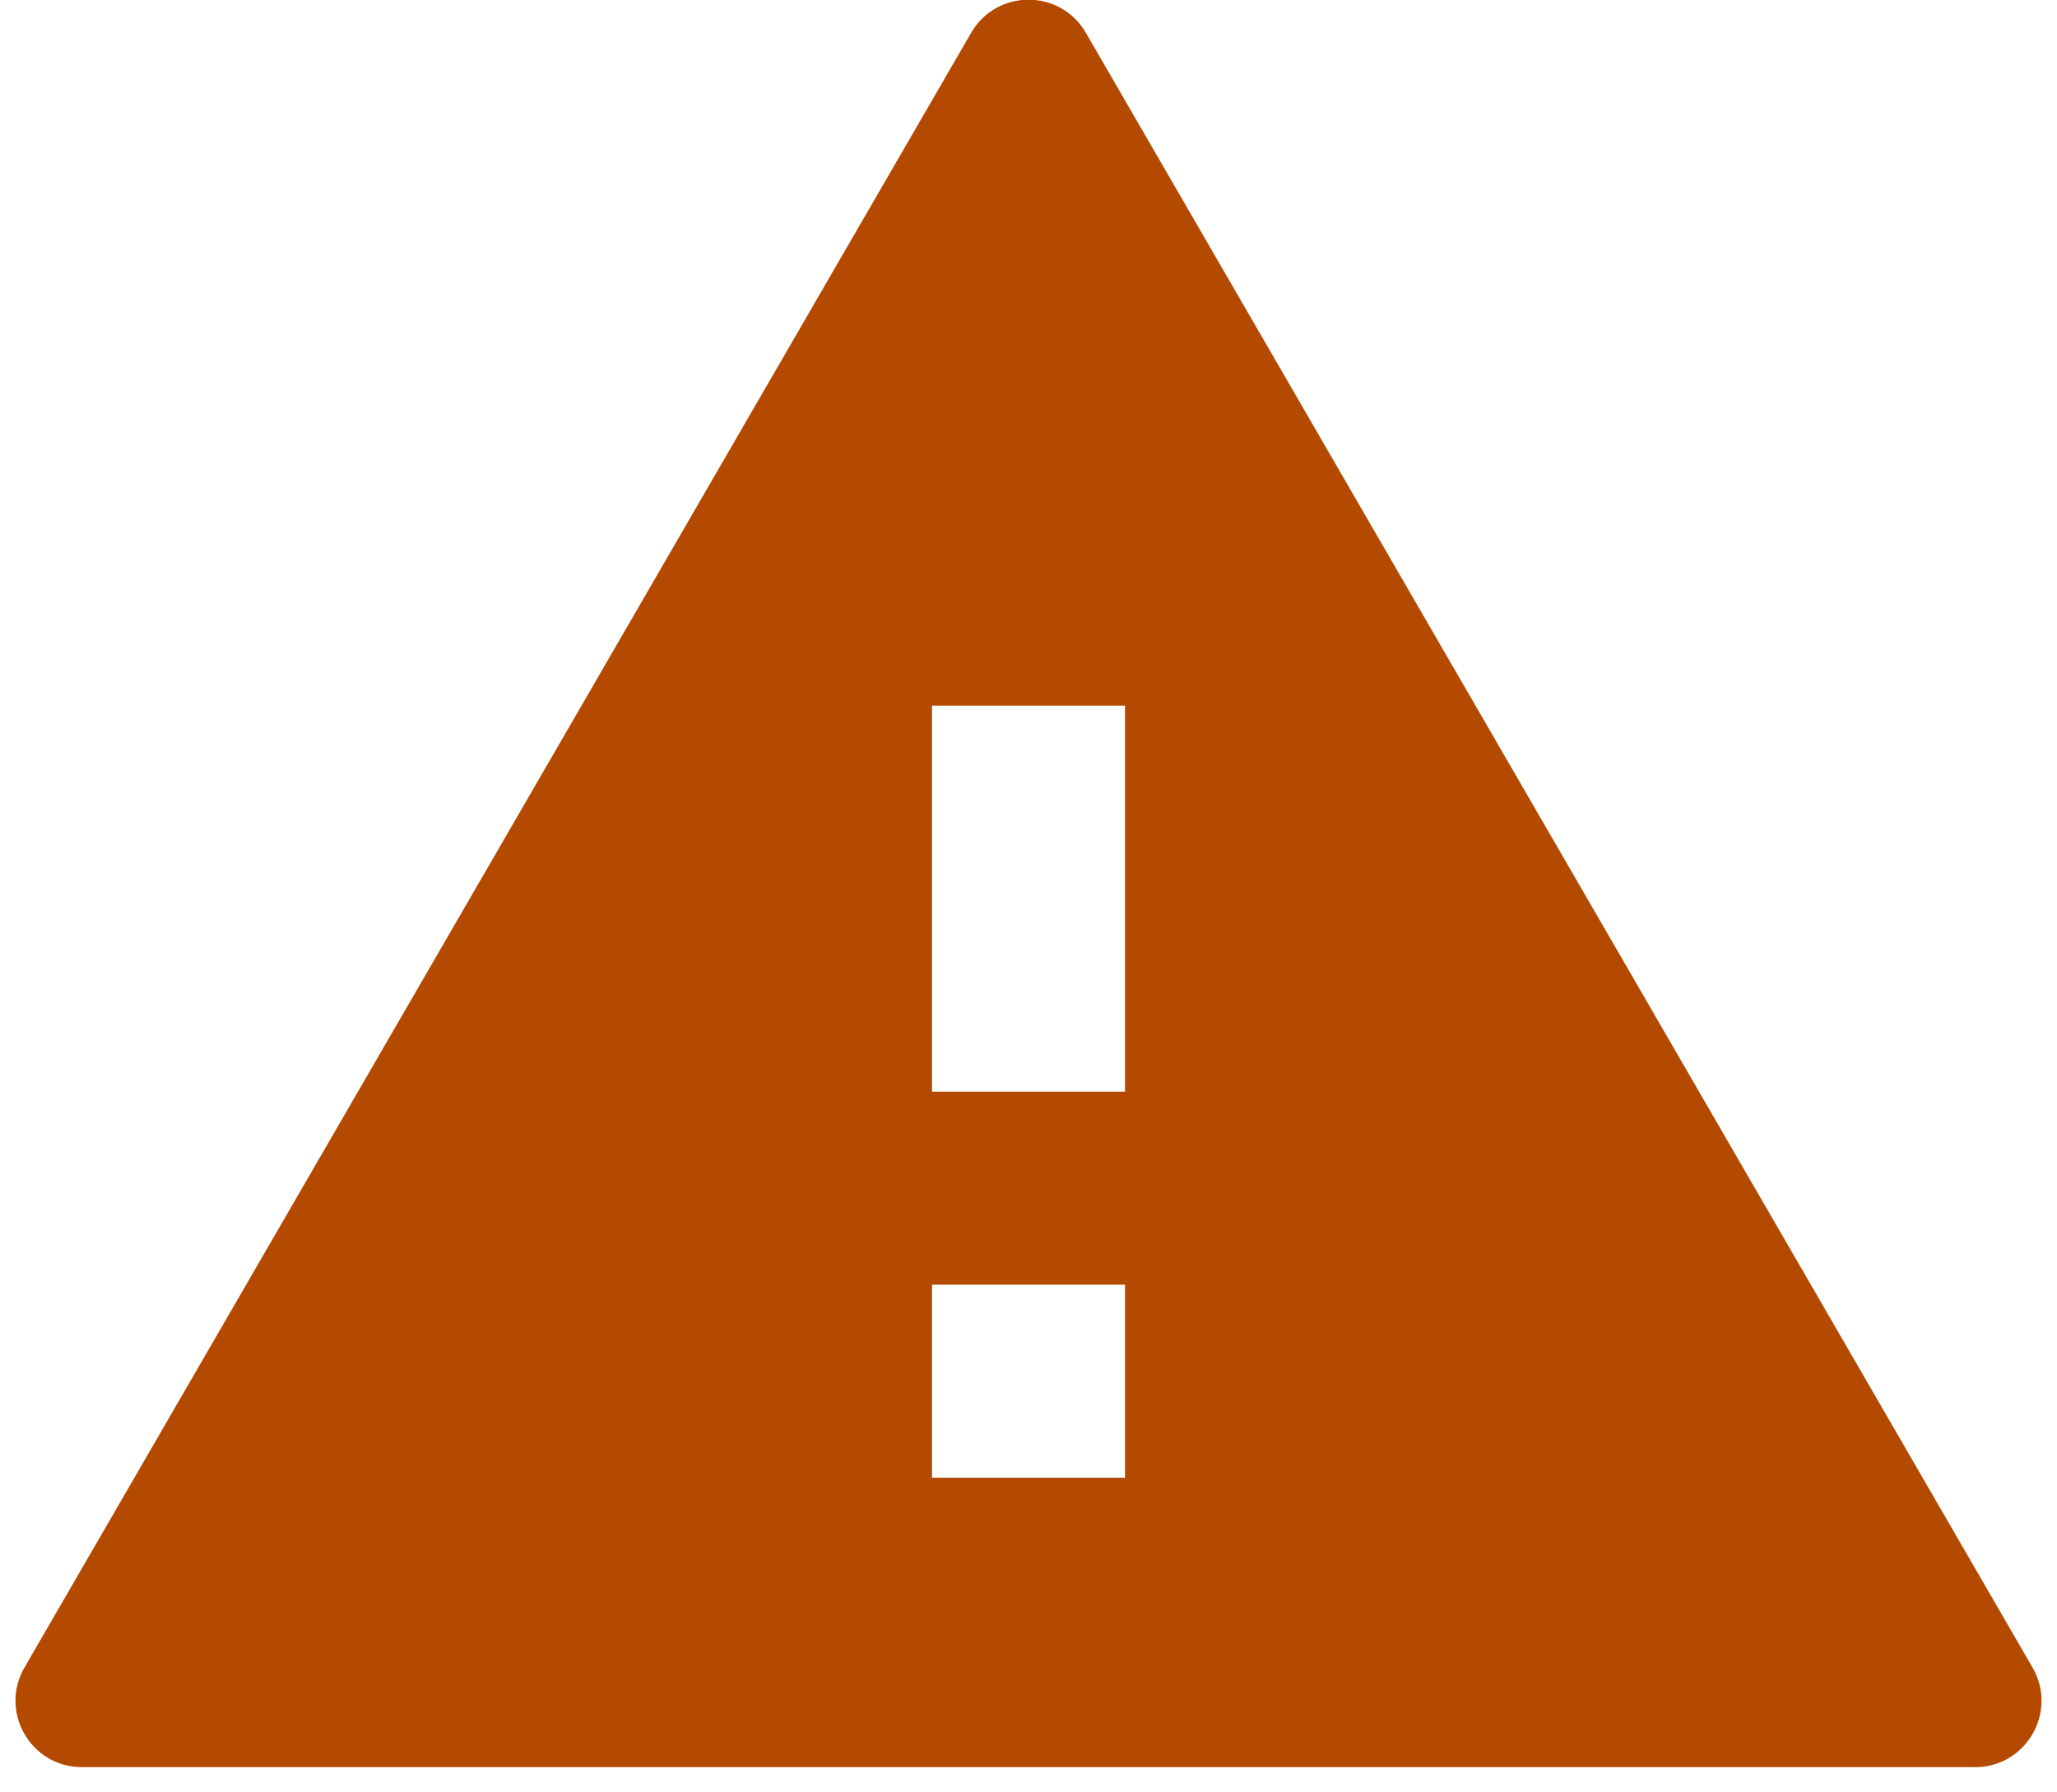
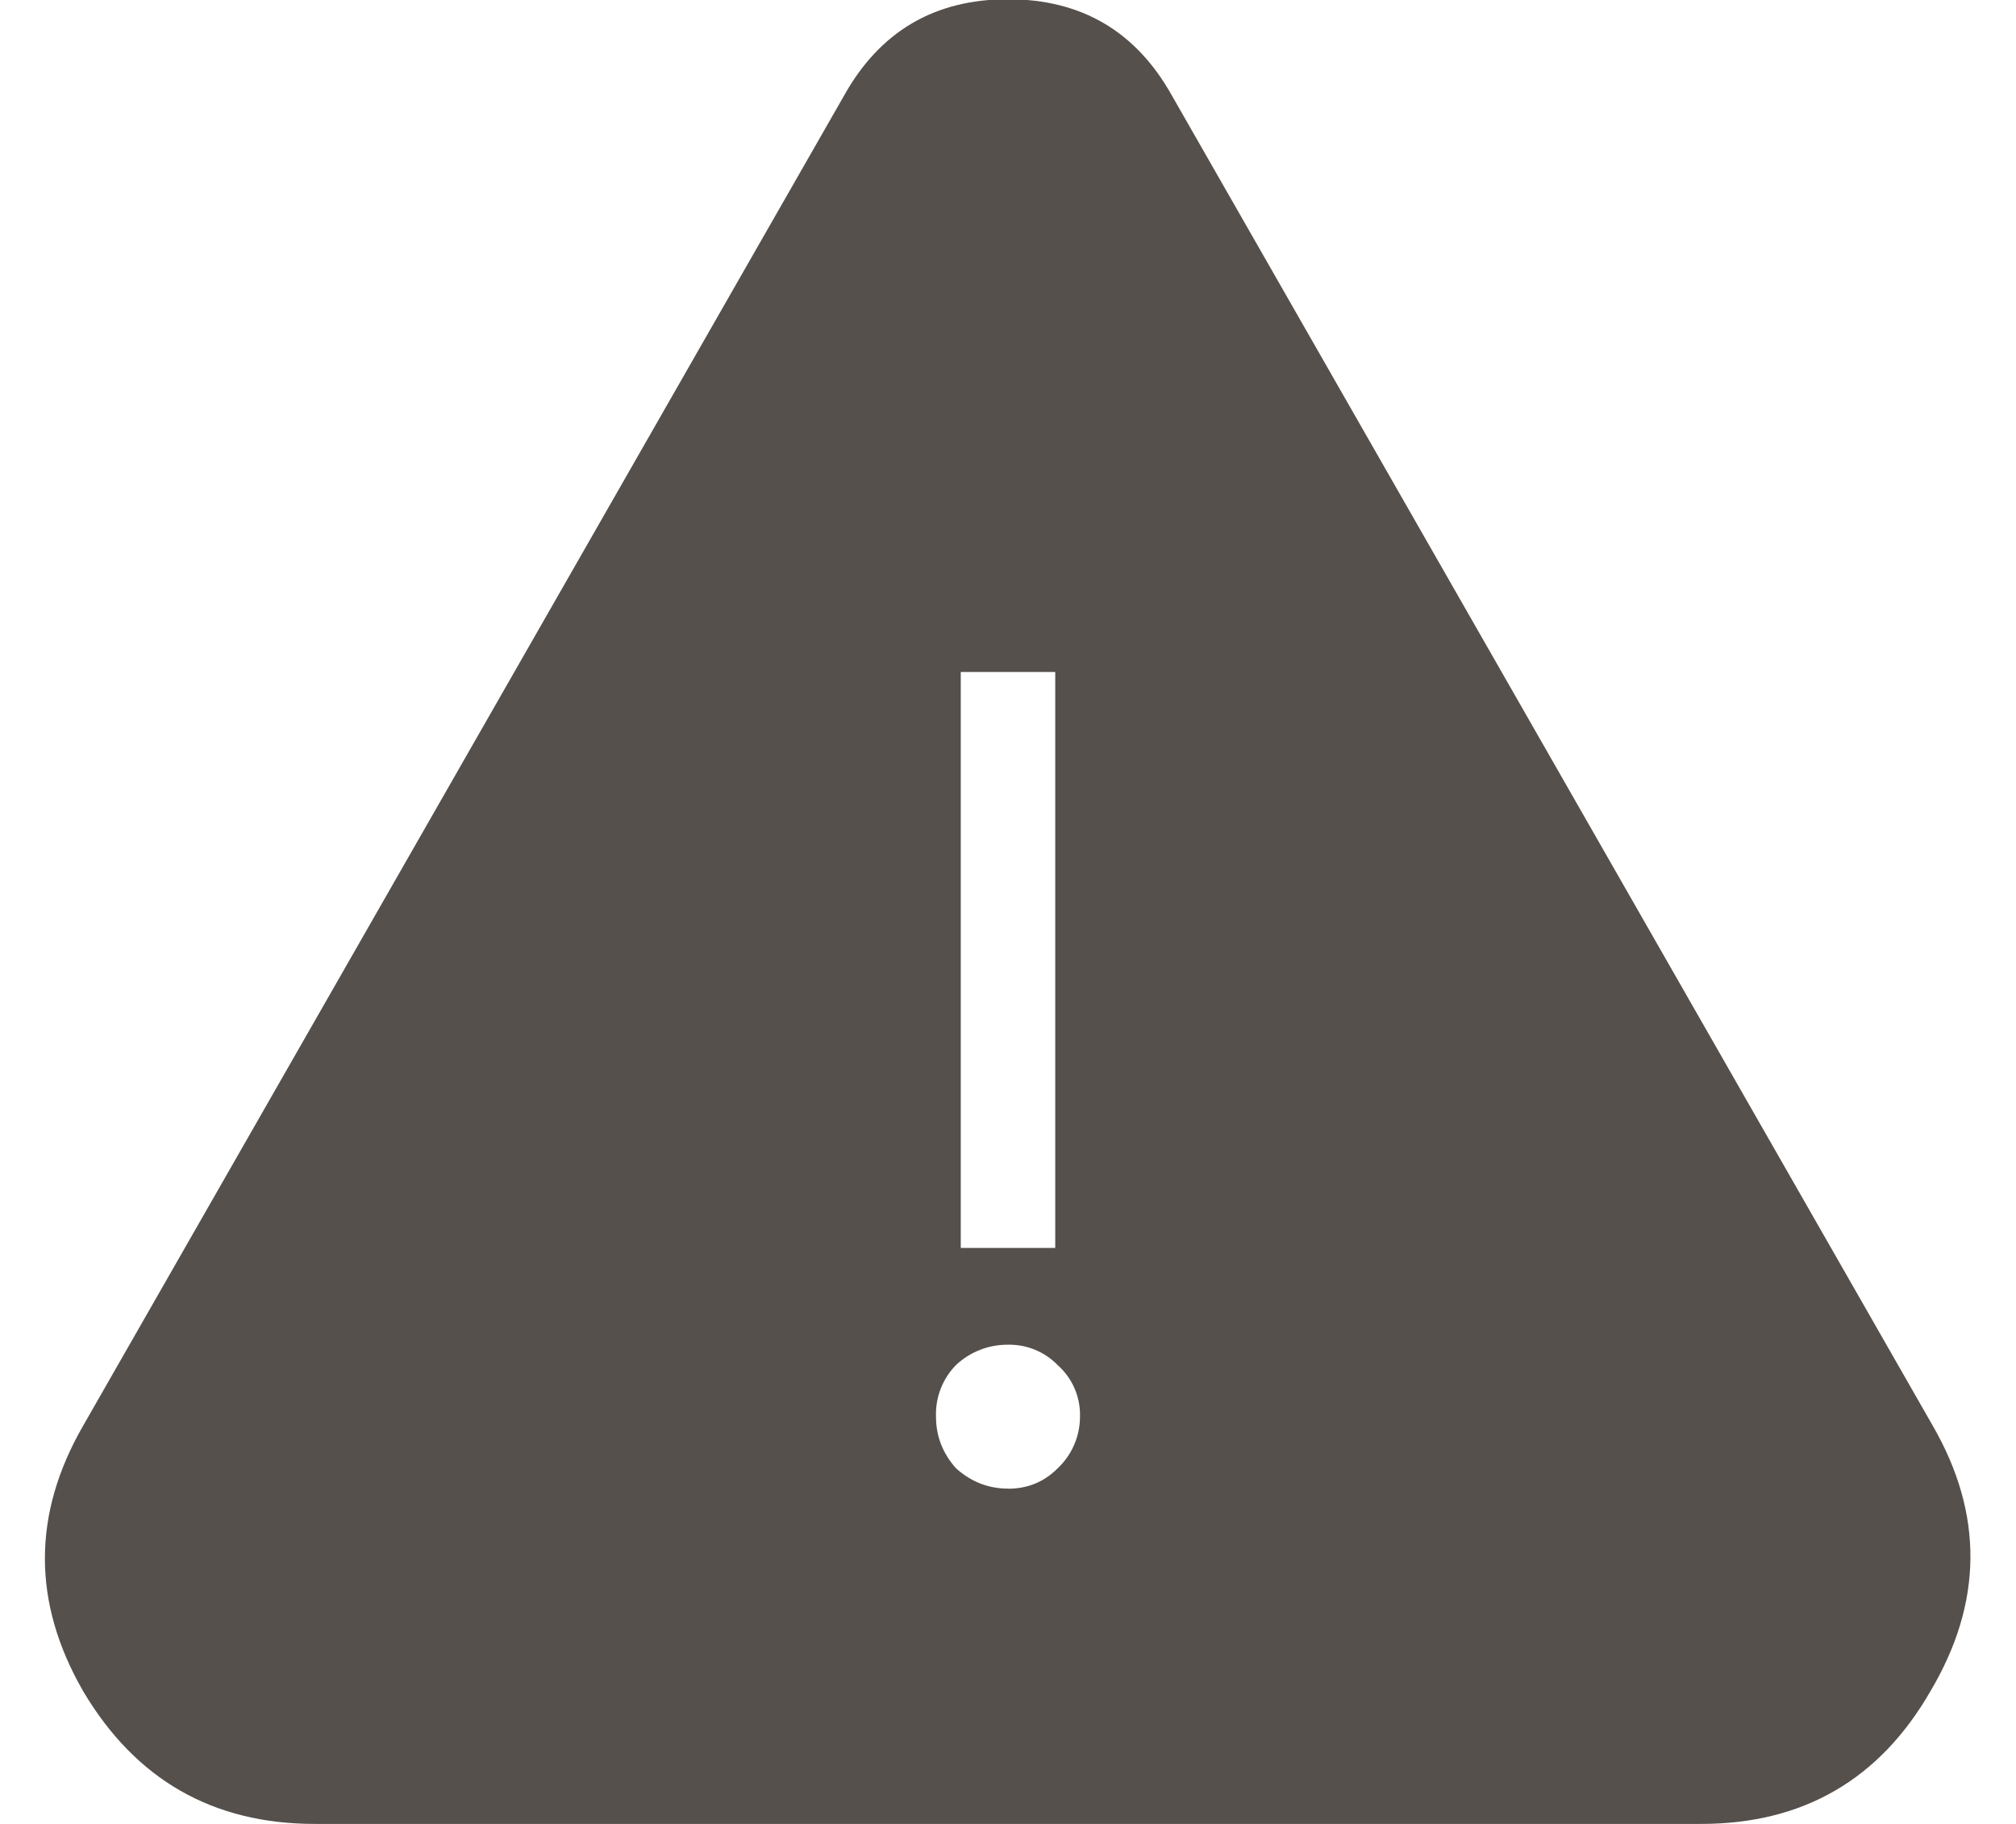
- <svg xmlns="http://www.w3.org/2000/svg" width="31" height="27" viewBox="0 0 31 27" fill="none">
-   <path d="M0.369 25.131C-0.017 25.798 0.464 26.633 1.235 26.633H29.765C30.536 26.633 31.017 25.798 30.631 25.131L16.365 0.495C15.98 -0.171 15.02 -0.171 14.635 0.495L0.369 25.131ZM16.954 22.27H14.046V19.361H16.954V22.27ZM16.954 16.452H14.046V10.635H16.954V16.452Z" fill="#B34A00" />
+ <svg xmlns="http://www.w3.org/2000/svg" width="21" height="19" fill="none">
+   <path d="M20.133 14.852c.531.921.523 1.843-.024 2.765-.53.922-1.328 1.383-2.39 1.383H3.28c-1.062 0-1.867-.46-2.414-1.383-.531-.922-.531-1.844 0-2.765L8.79 1c.374-.672.944-1.008 1.71-1.008S11.836.328 12.21 1l7.923 13.852zM10.008 7v6h.984V7h-.984zm.492 8.508c.203 0 .375-.07.516-.211a.741.741 0 00.234-.54.693.693 0 00-.234-.538.701.701 0 00-.516-.211.782.782 0 00-.54.21.73.73 0 00-.21.54c0 .203.07.383.21.539.157.14.337.21.54.21z" fill="#56504C" />
</svg>
